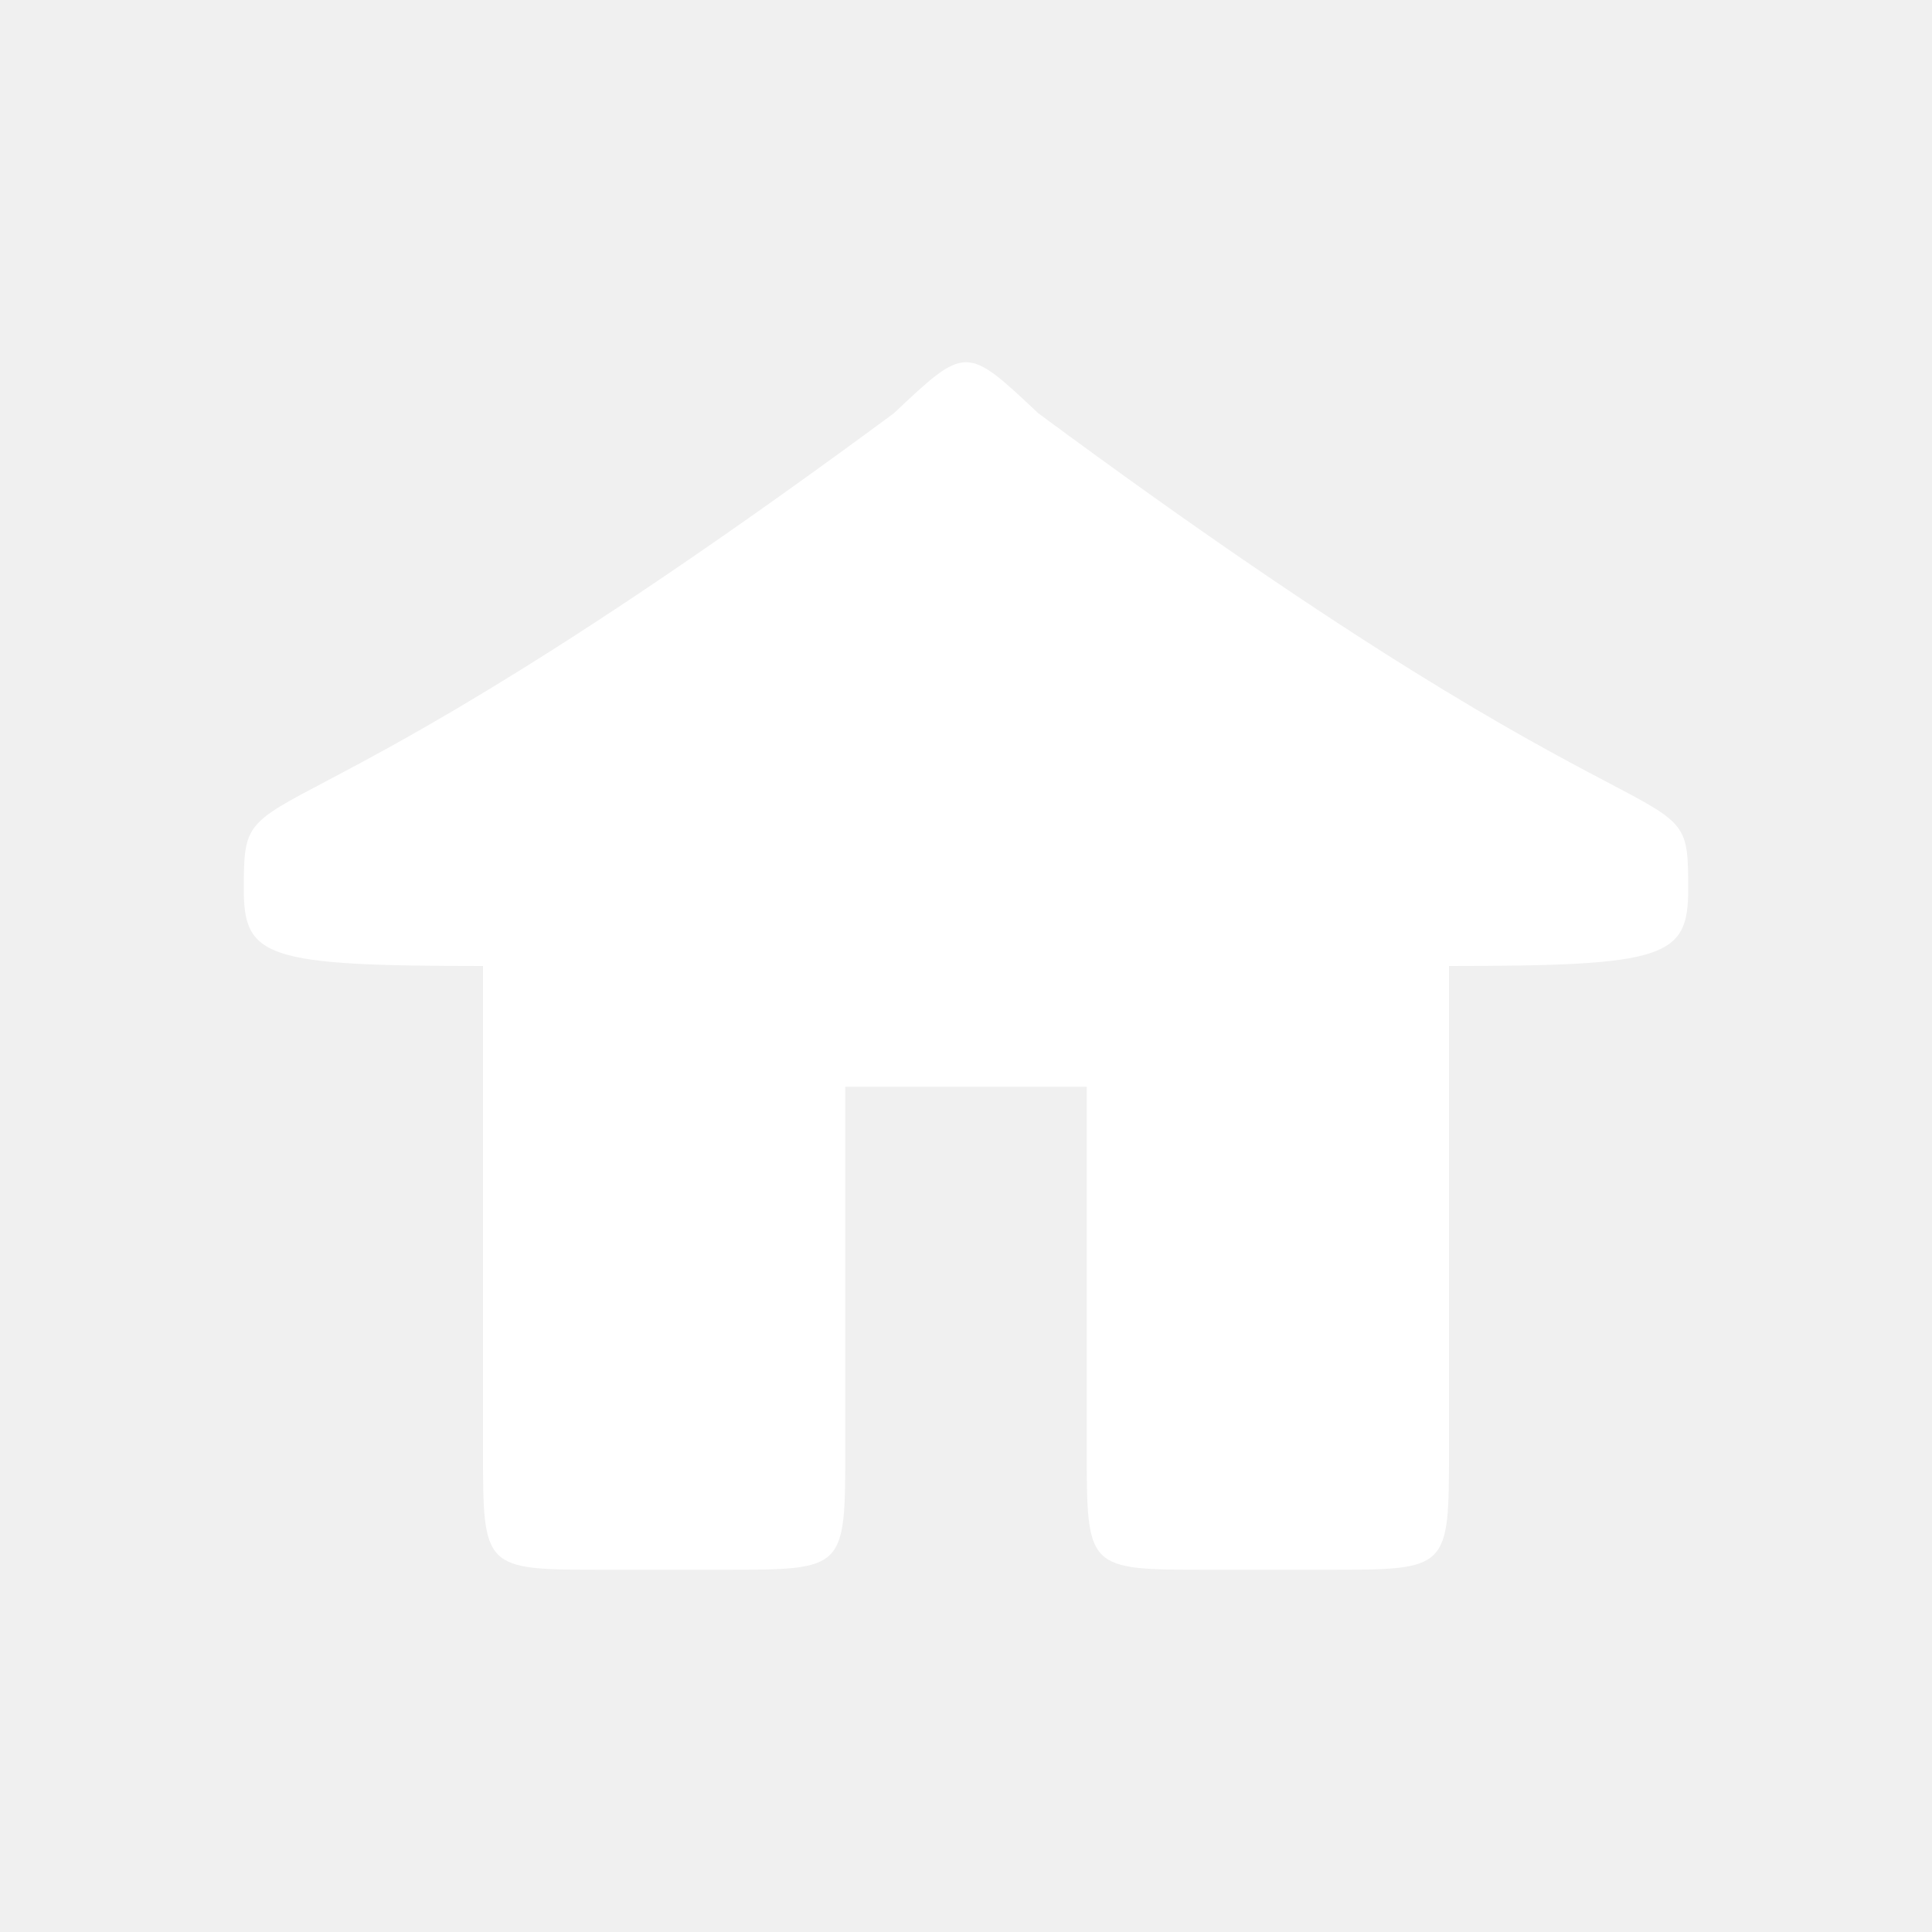
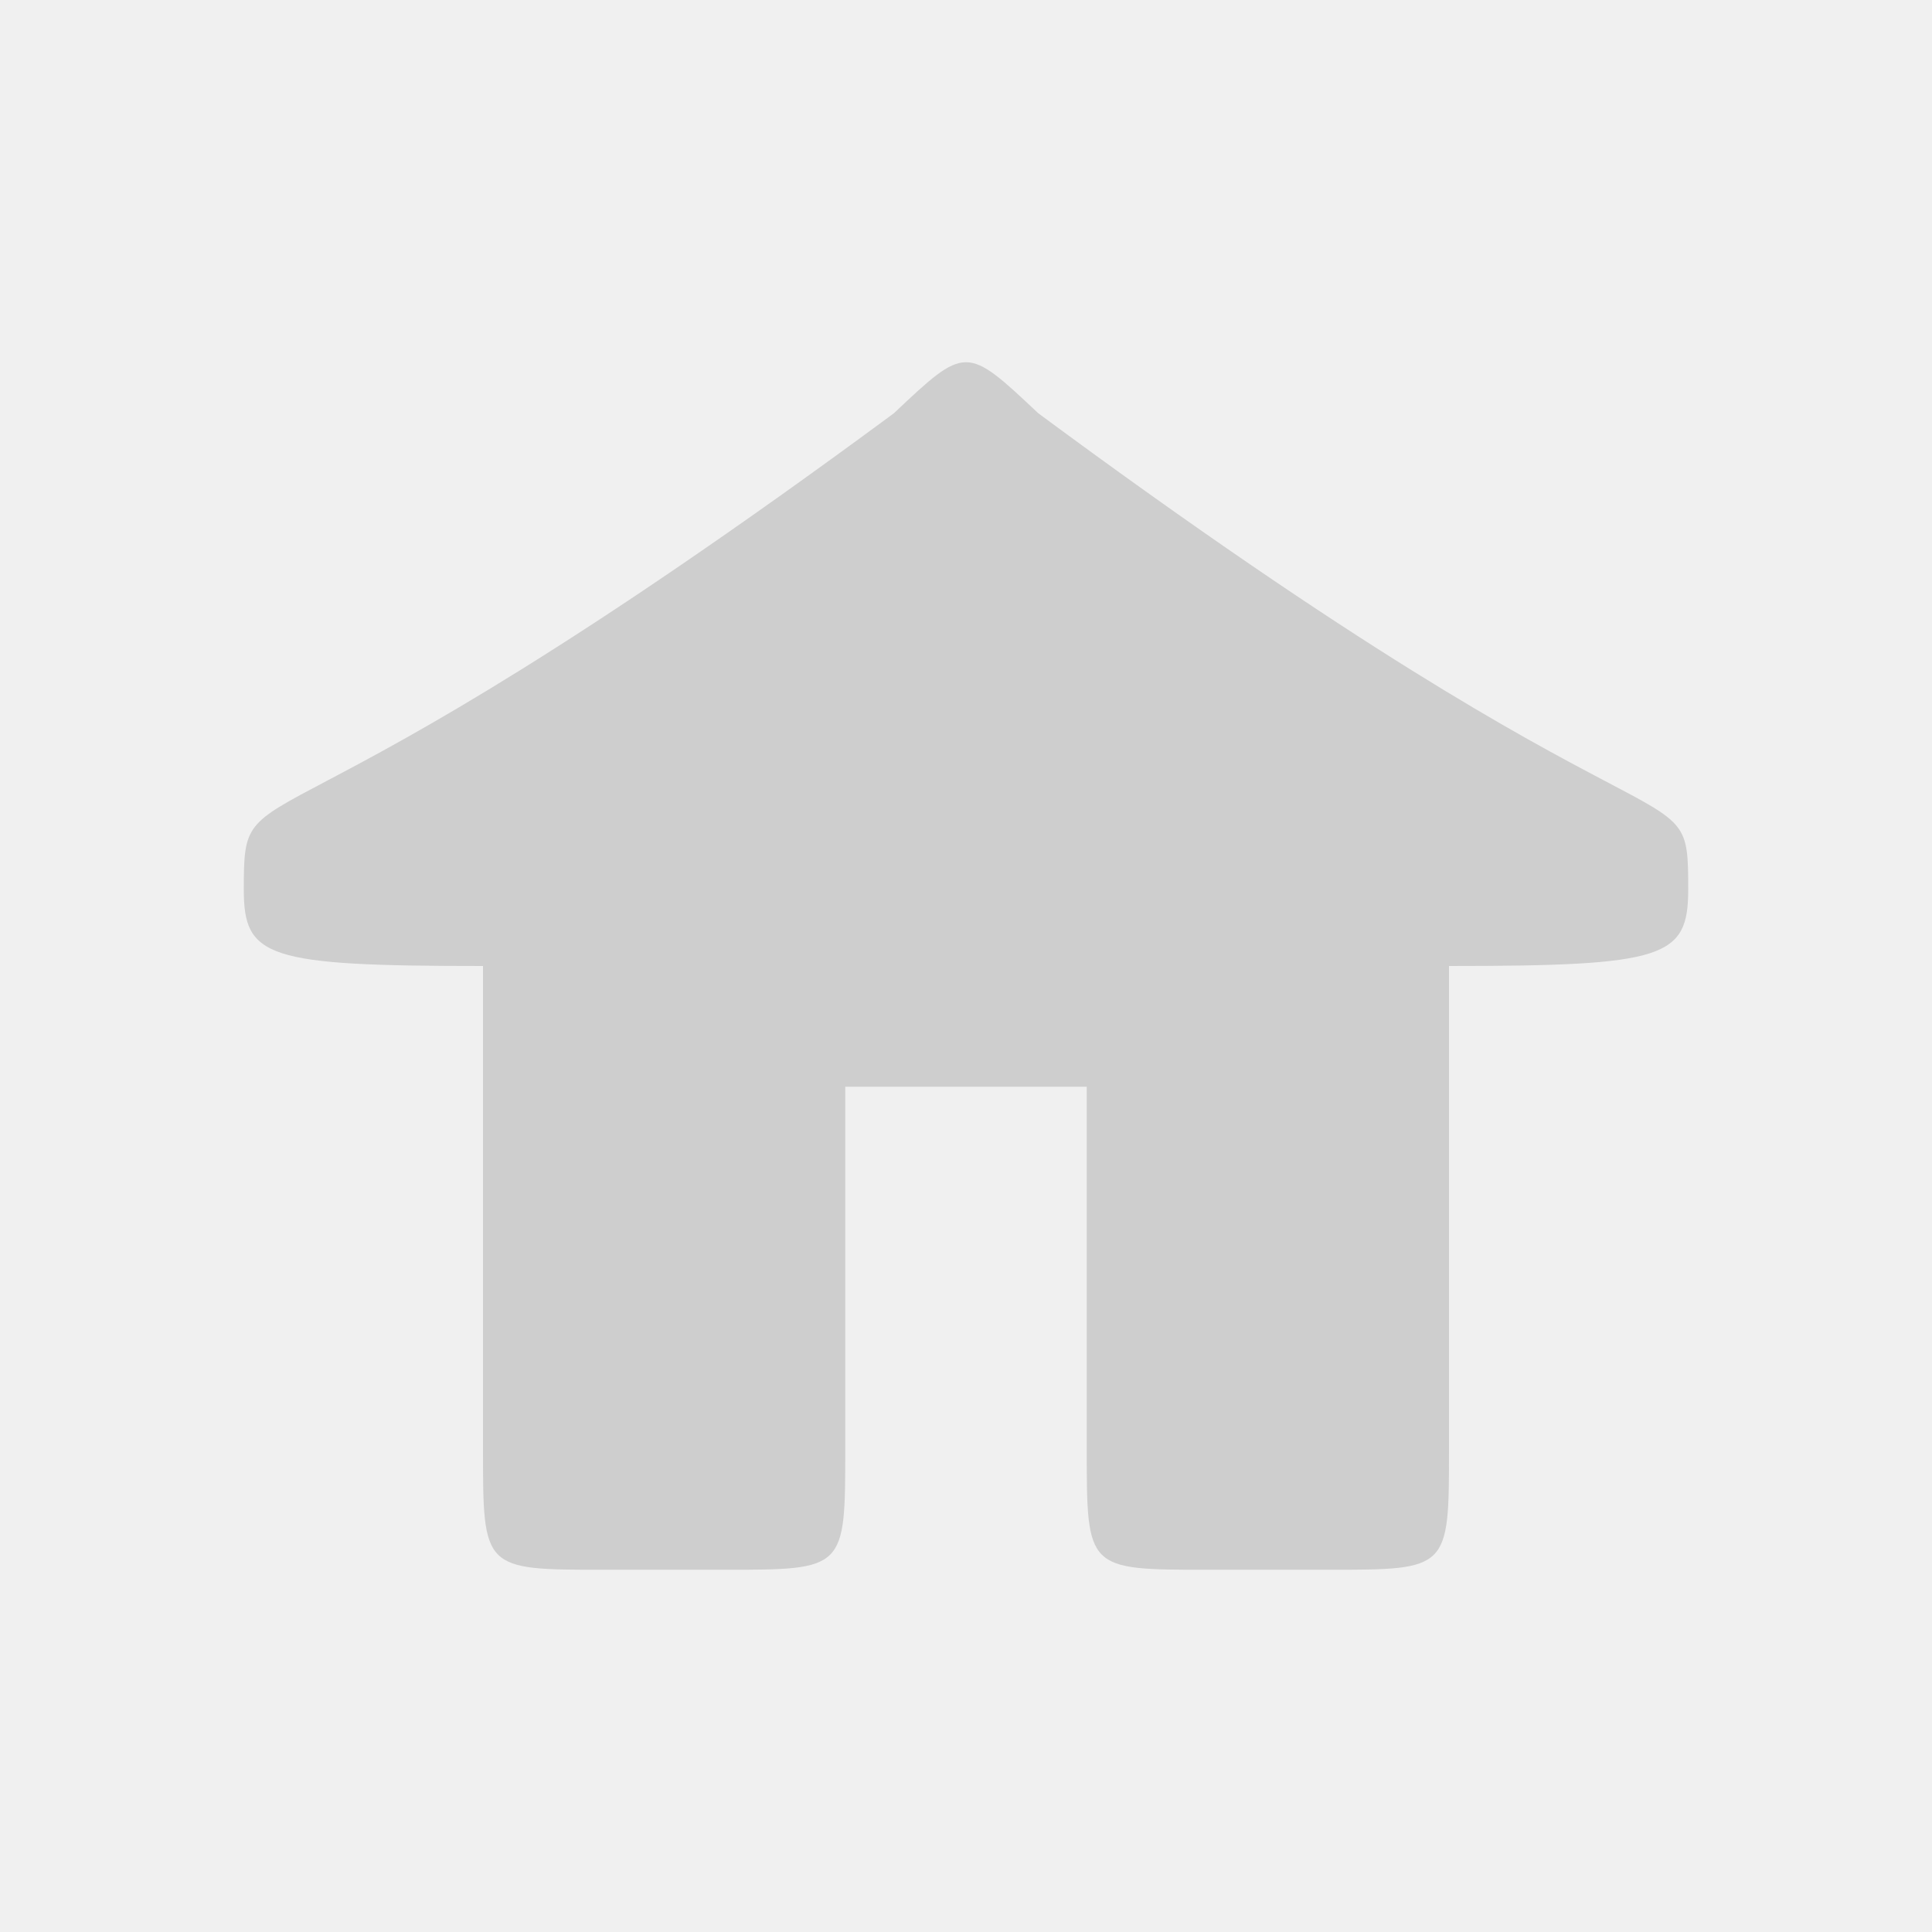
<svg xmlns="http://www.w3.org/2000/svg" width="16" viewBox="0 0 16 16" height="16" id="svg2" version="1.1">
  <defs id="defs12" />
-   <g style="line-height:normal;color:#000;fill:#ffffff;fill-opacity:1" id="g6">
-     <path style="fill:#ffffff;fill-opacity:1" d="M 7.402,3.423 C 2.085,7.351 2.019,6.283 2.019,7.366 2.019,7.93 2.206,8 4,8 l 0,4 c 0,1 0,1 1,1 l 1,0 c 1,0 1,0 1,-1 L 7,9 c 0.997,0 1.003,0 2,0 l 0,3 c 0,1 0,1 1,1 l 1,0 c 1,0 1,0 1,-1 l 0,-4 c 1.794,0 1.981,-0.07 1.981,-0.634 0,-1.085 -0.044,0.004 -5.383,-3.944 C 8,2.859 8,2.859 7.402,3.423 z" id="path8" />
+   <g style="line-height:normal;color:#000;fill:#cecece;fill-opacity:1" id="g6">
+     <path style="fill:#cecece;fill-opacity:1" d="M 7.402,3.423 C 2.085,7.351 2.019,6.283 2.019,7.366 2.019,7.93 2.206,8 4,8 l 0,4 c 0,1 0,1 1,1 l 1,0 c 1,0 1,0 1,-1 L 7,9 c 0.997,0 1.003,0 2,0 l 0,3 c 0,1 0,1 1,1 l 1,0 c 1,0 1,0 1,-1 l 0,-4 c 1.794,0 1.981,-0.07 1.981,-0.634 0,-1.085 -0.044,0.004 -5.383,-3.944 C 8,2.859 8,2.859 7.402,3.423 z" id="path8" />
  </g>
</svg>
